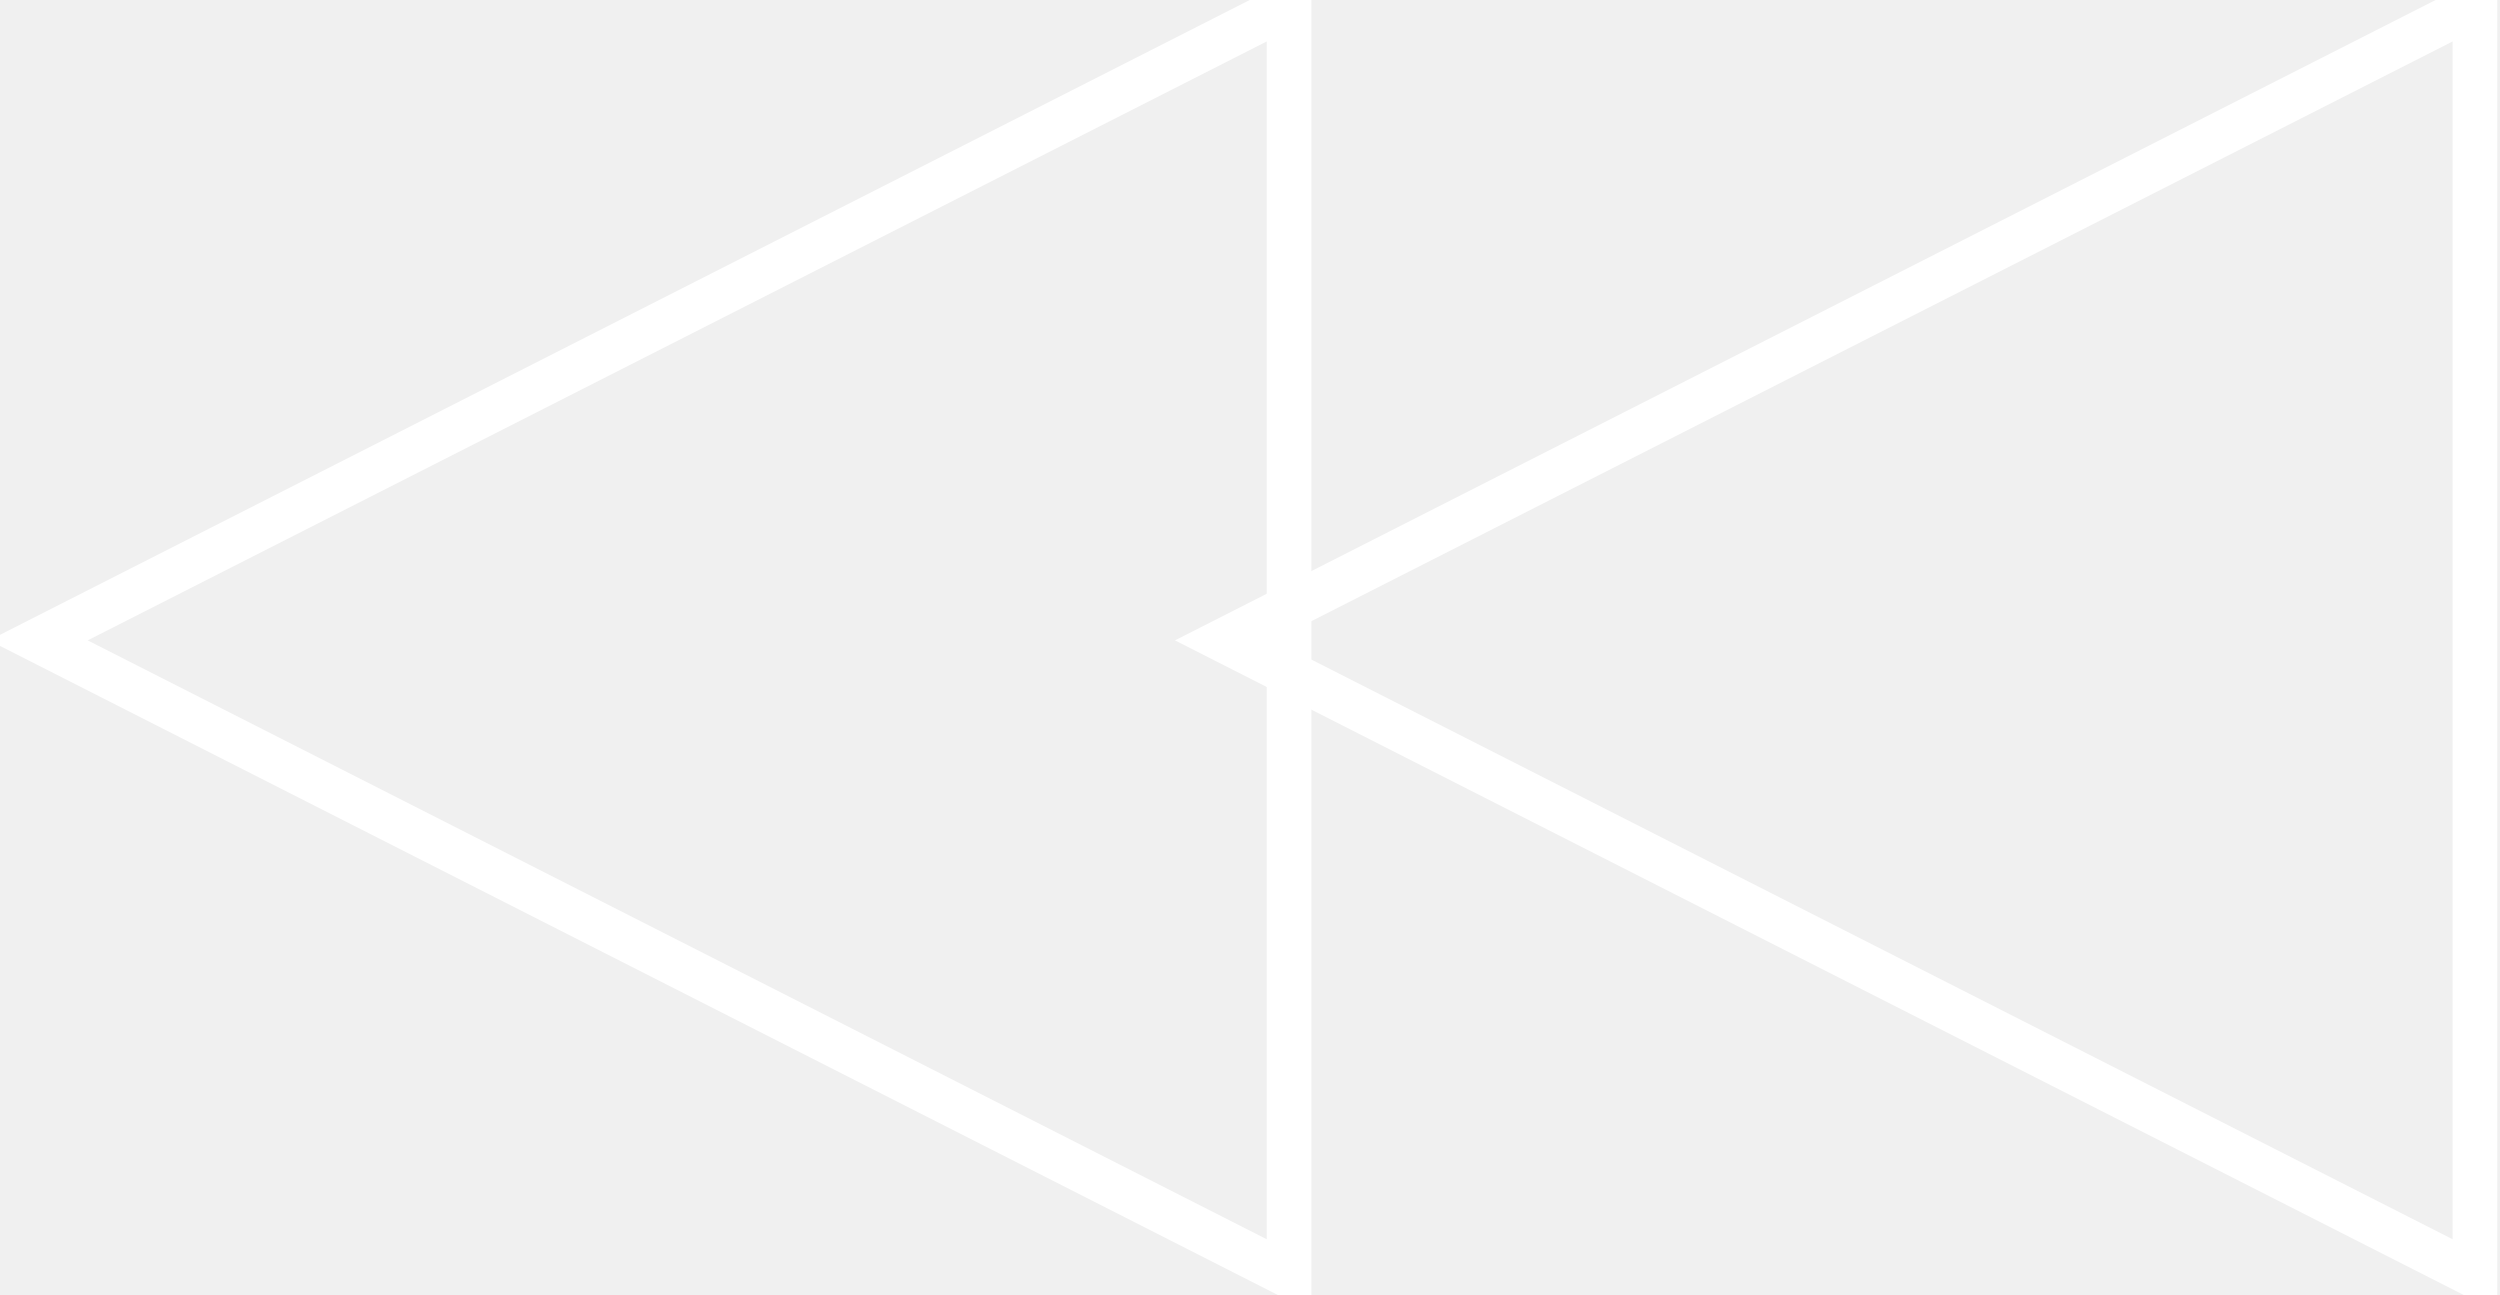
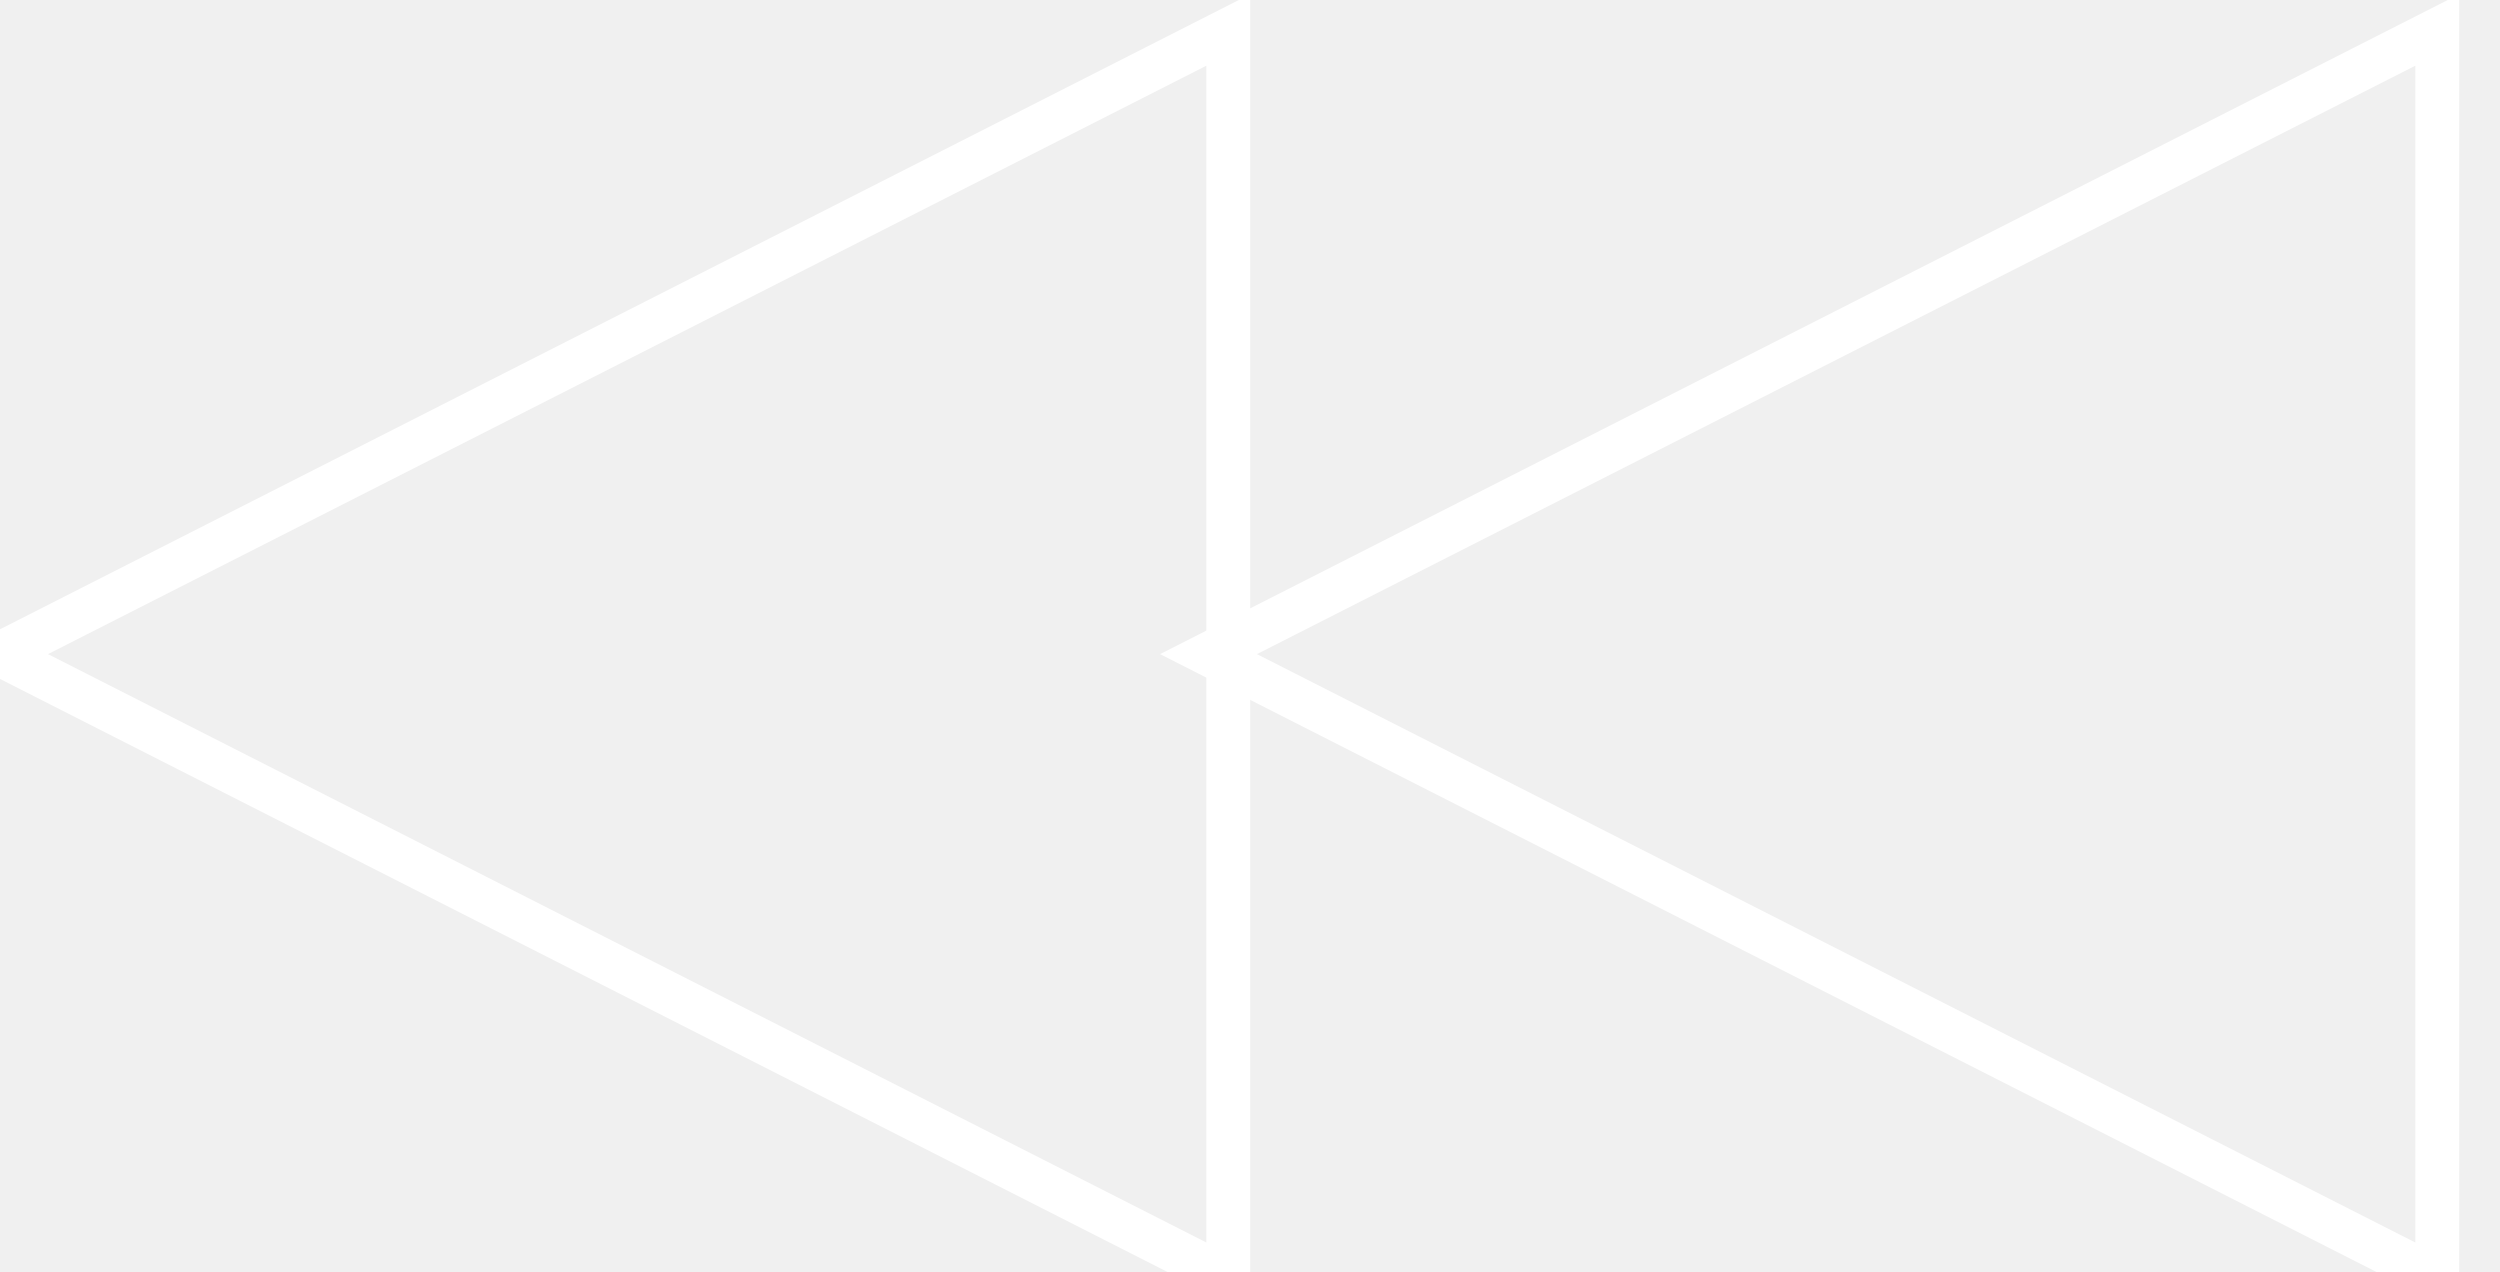
- <svg xmlns="http://www.w3.org/2000/svg" width="56px" height="29px" viewBox="0 0 56 29" version="1.1">
-   <defs />
-   <g id="Welcome" stroke="none" stroke-width="1" fill="none" fill-rule="evenodd">
-     <g id="Playback//controls" transform="translate(-596, -891)" stroke="#FFFFFF">
-       <g id="Controls-2" transform="translate(596, 881)">
-         <g id="Rewind-left-button" transform="translate(0.869707, 9.43038)">
-           <path d="M54.569,29.144 L54.569,0.683 L26.554,14.914 L54.569,29.144 Z" id="Triangle-8" />
-           <path d="M28.005,29.144 L28.005,0.683 L-0.01,14.914 L28.005,29.144 Z" id="Triangle-9" />
-         </g>
-       </g>
-     </g>
+ <svg xmlns="http://www.w3.org/2000/svg" width="57px" height="29px" viewBox="0 0 57 29" version="1.1">
+   <g stroke="#FFFFFF" stroke-width="1" fill="none" fill-rule="evenodd">
+     <path d="M55.569,29.144 L55.569,0.683 L27.554,14.914 L55.569,29.144 Z" />
+     <path d="M28.005,29.144 L28.005,0.683 L-0.01,14.914 L28.005,29.144 Z" />
  </g>
</svg>
